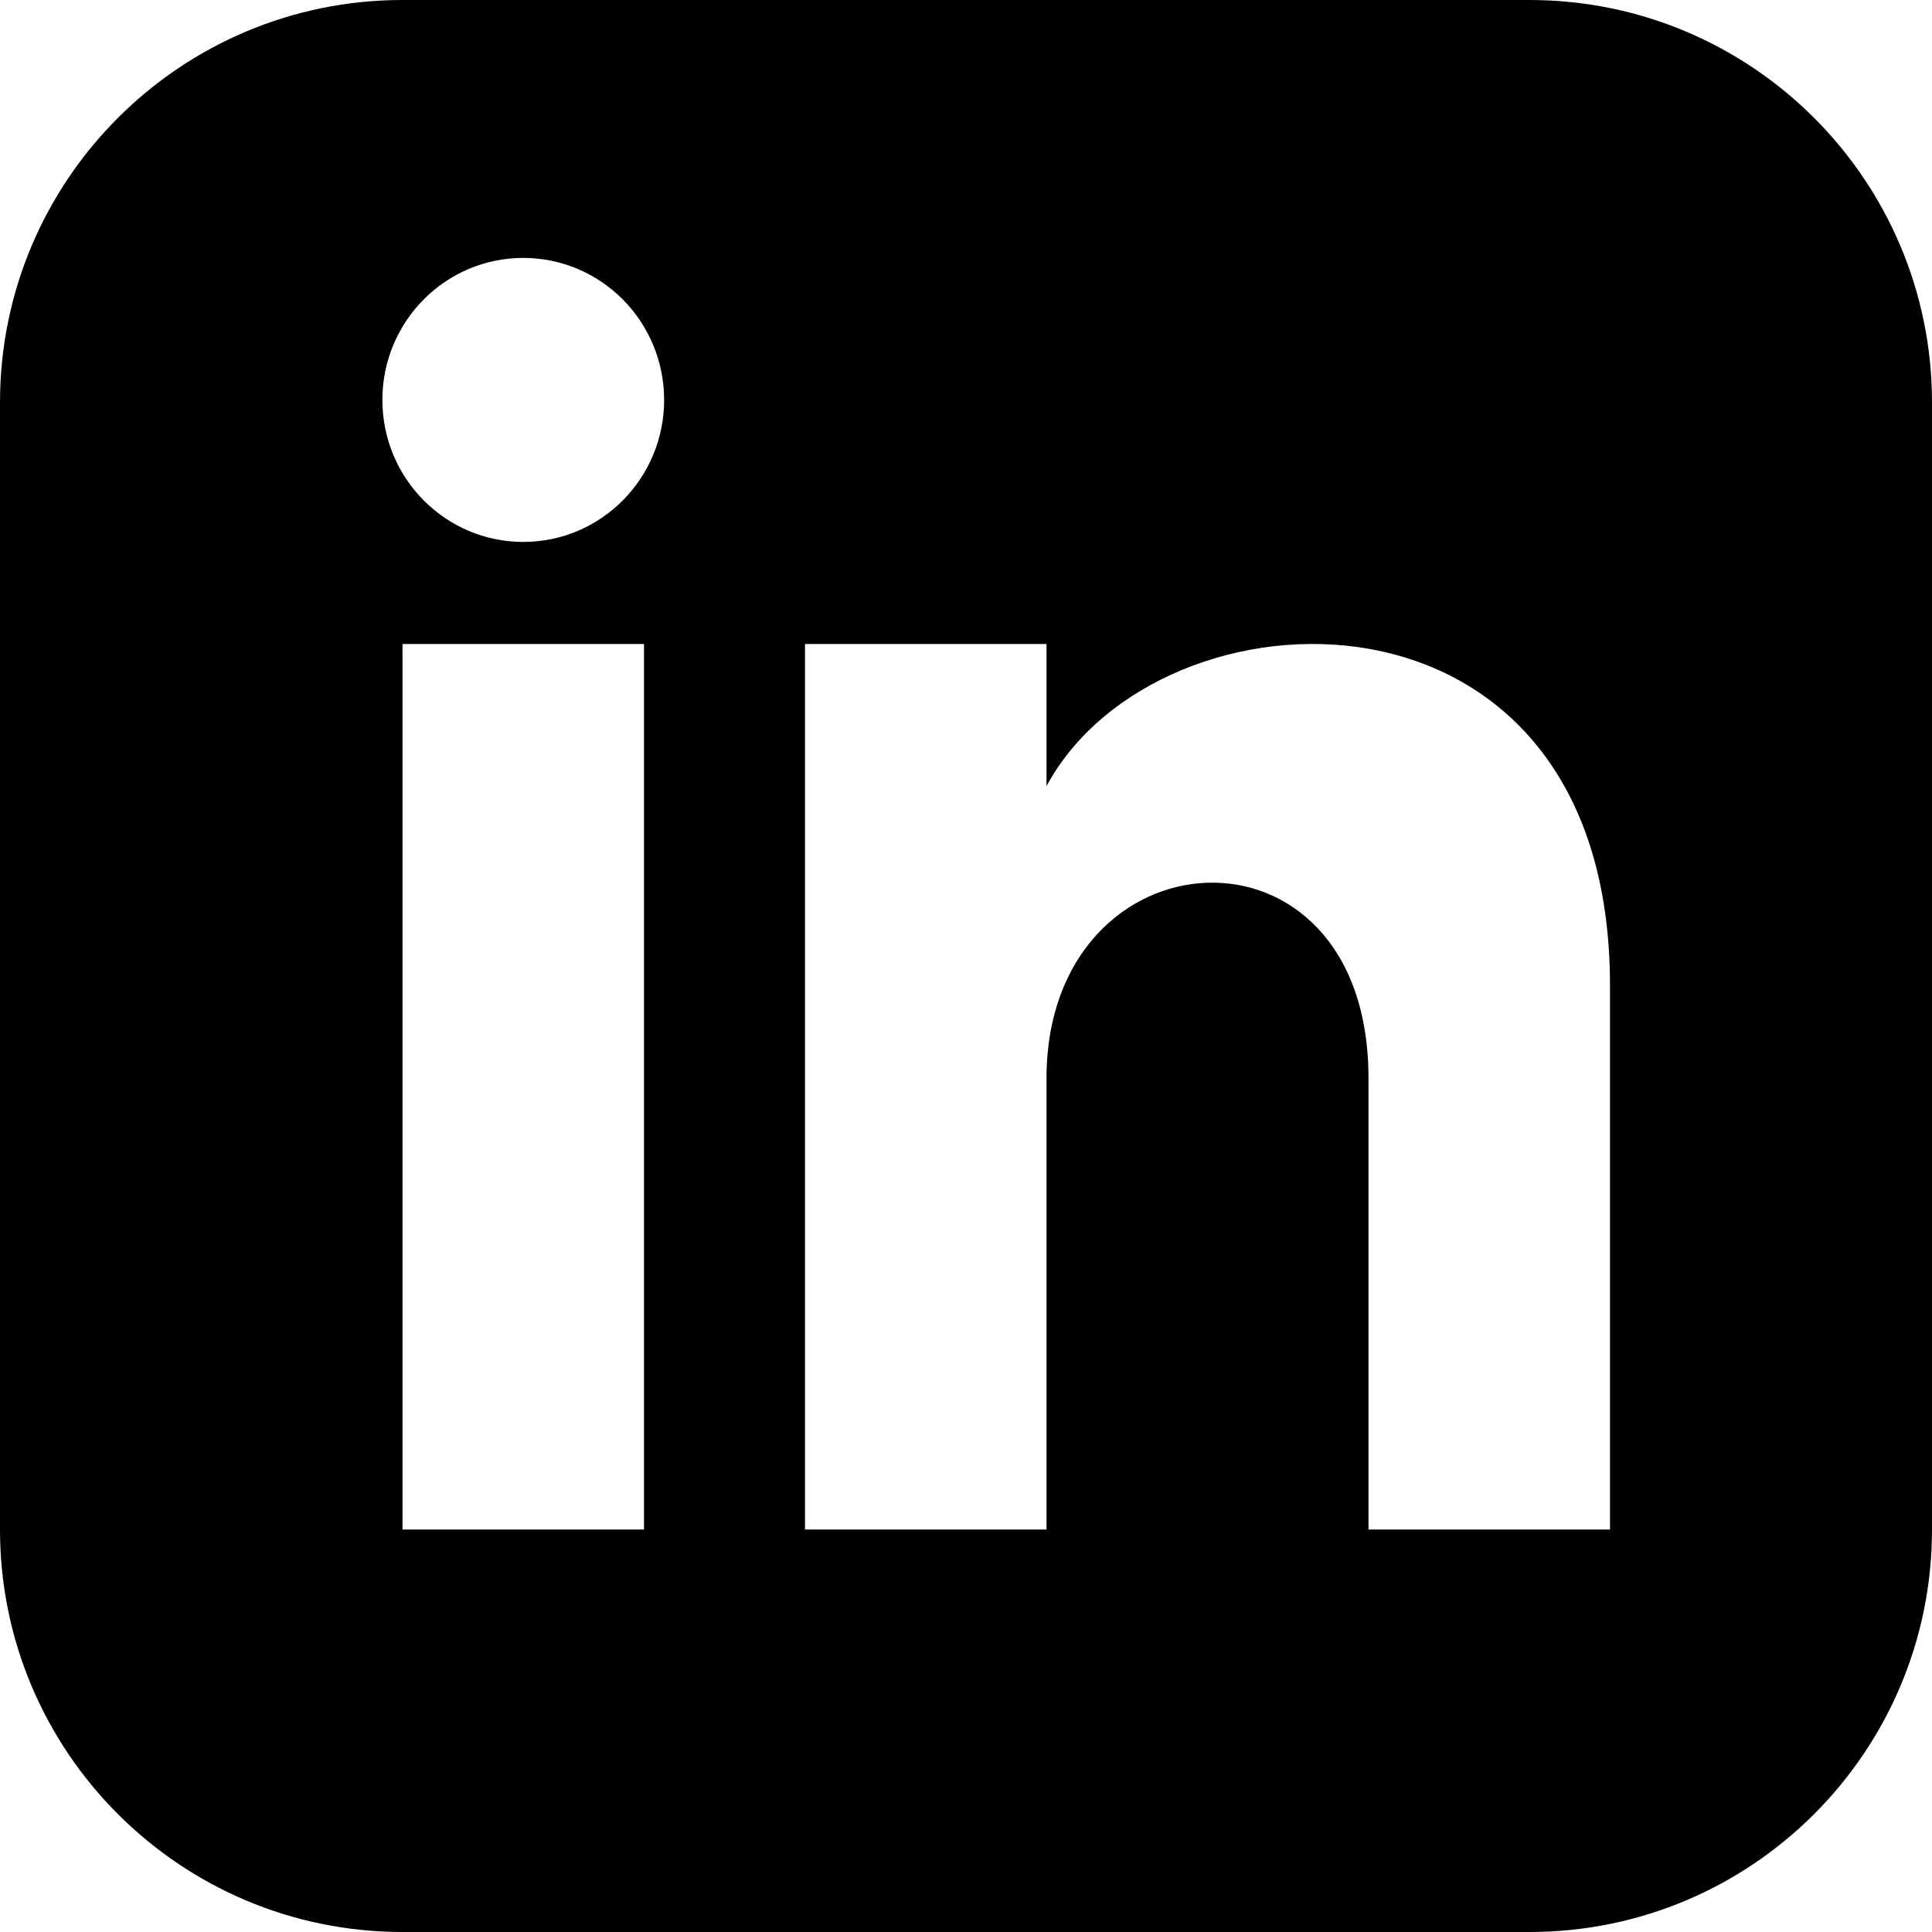
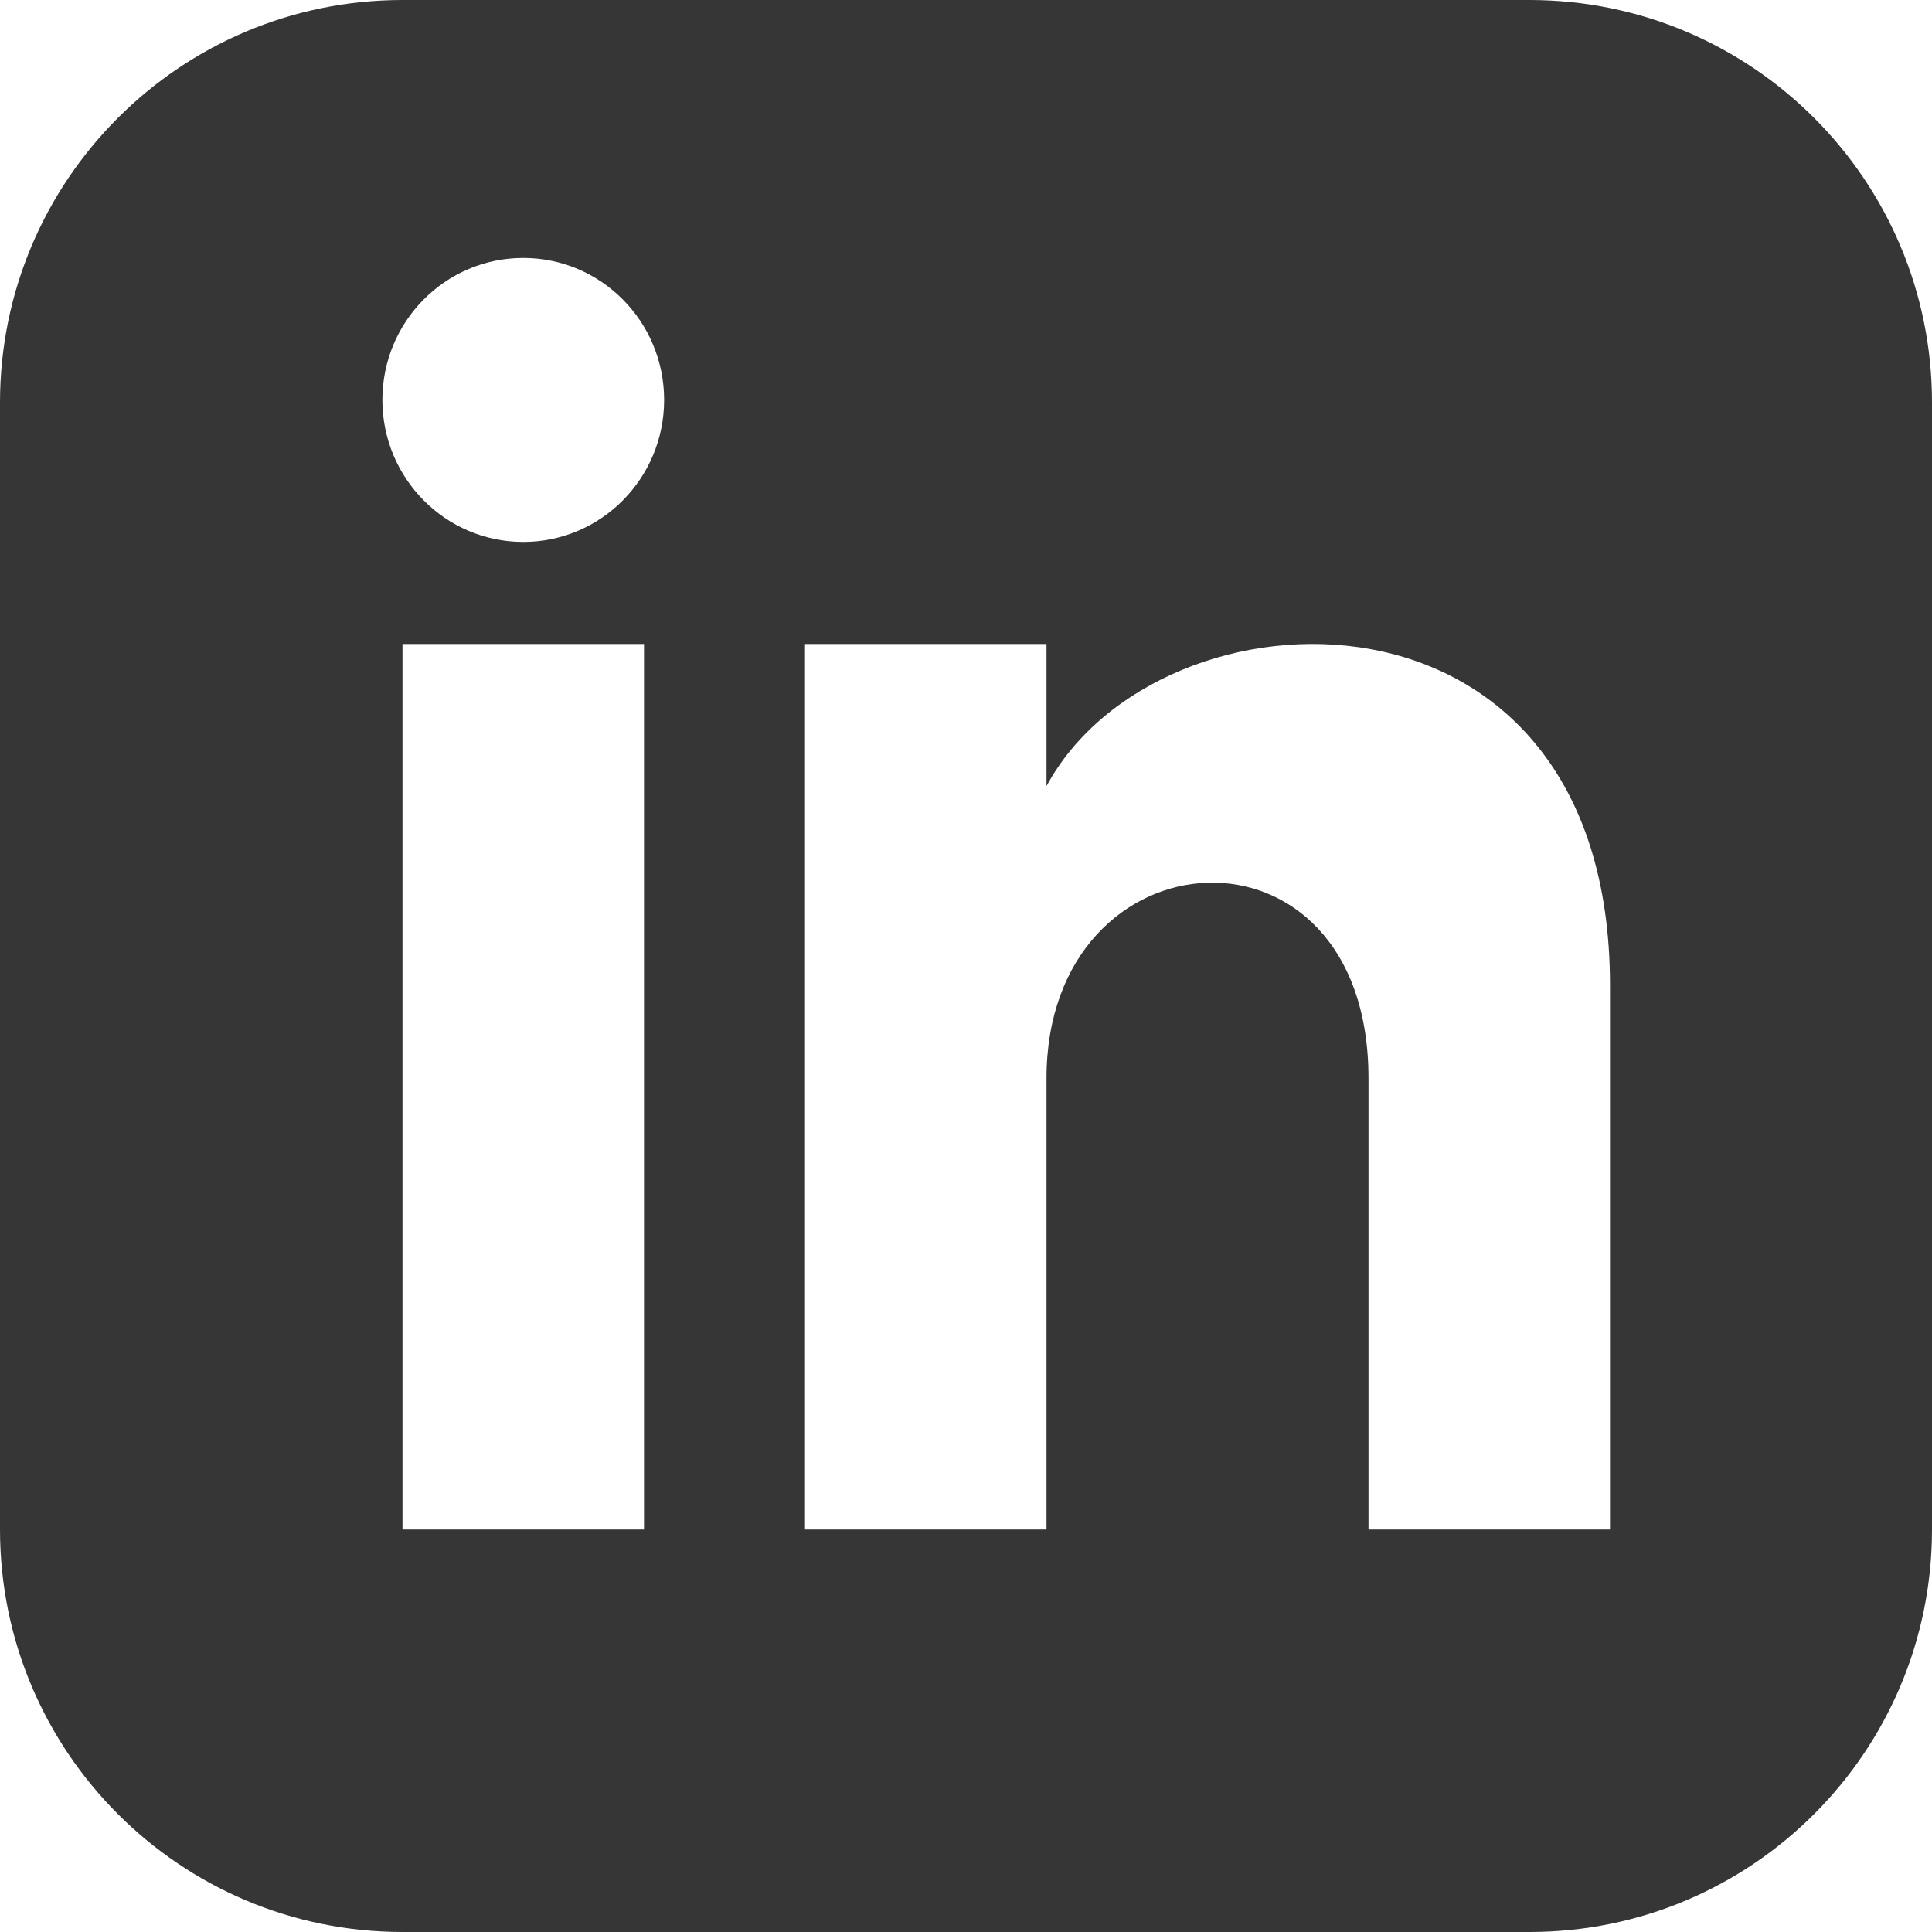
- <svg xmlns="http://www.w3.org/2000/svg" width="24" height="24" viewBox="0 0 24 24">
-   <path d="M19 0h-14c-2.761 0-5 2.239-5 5v14c0 2.761 2.239 5 5 5h14c2.762 0 5-2.239 5-5v-14c0-2.761-2.238-5-5-5zm-11 19h-3v-11h3v11zm-1.5-12.268c-.966 0-1.75-.79-1.75-1.764s.784-1.764 1.75-1.764 1.75.79 1.75 1.764-.783 1.764-1.75 1.764zm13.5 12.268h-3v-5.604c0-3.368-4-3.113-4 0v5.604h-3v-11h3v1.765c1.396-2.586 7-2.777 7 2.476v6.759z" />
+ <svg xmlns="http://www.w3.org/2000/svg" width="24px" height="24px" viewBox="0 0 24 24" version="1.1">
+   <g id="Page-1" stroke="none" stroke-width="1" fill="none" fill-rule="evenodd">
+     <g id="linkedin-icon" fill="#363636" fill-rule="nonzero">
+       <path d="M19,0 L5,0 C2.239,0 0,2.239 0,5 L0,19 C0,21.761 2.239,24 5,24 L19,24 C21.762,24 24,21.761 24,19 L24,5 C24,2.239 21.762,0 19,0 Z M8,19 L5,19 L5,8 L8,8 L8,19 Z M6.5,6.732 C5.534,6.732 4.75,5.942 4.75,4.968 C4.75,3.994 5.534,3.204 6.5,3.204 C7.466,3.204 8.25,3.994 8.25,4.968 C8.25,5.942 7.467,6.732 6.5,6.732 Z M20,19 L17,19 L17,13.396 C17,10.028 13,10.283 13,13.396 L13,19 L10,19 L10,8 L13,8 L13,9.765 C14.396,7.179 20,6.988 20,12.241 L20,19 Z" id="Shape" />
+     </g>
+   </g>
</svg>
